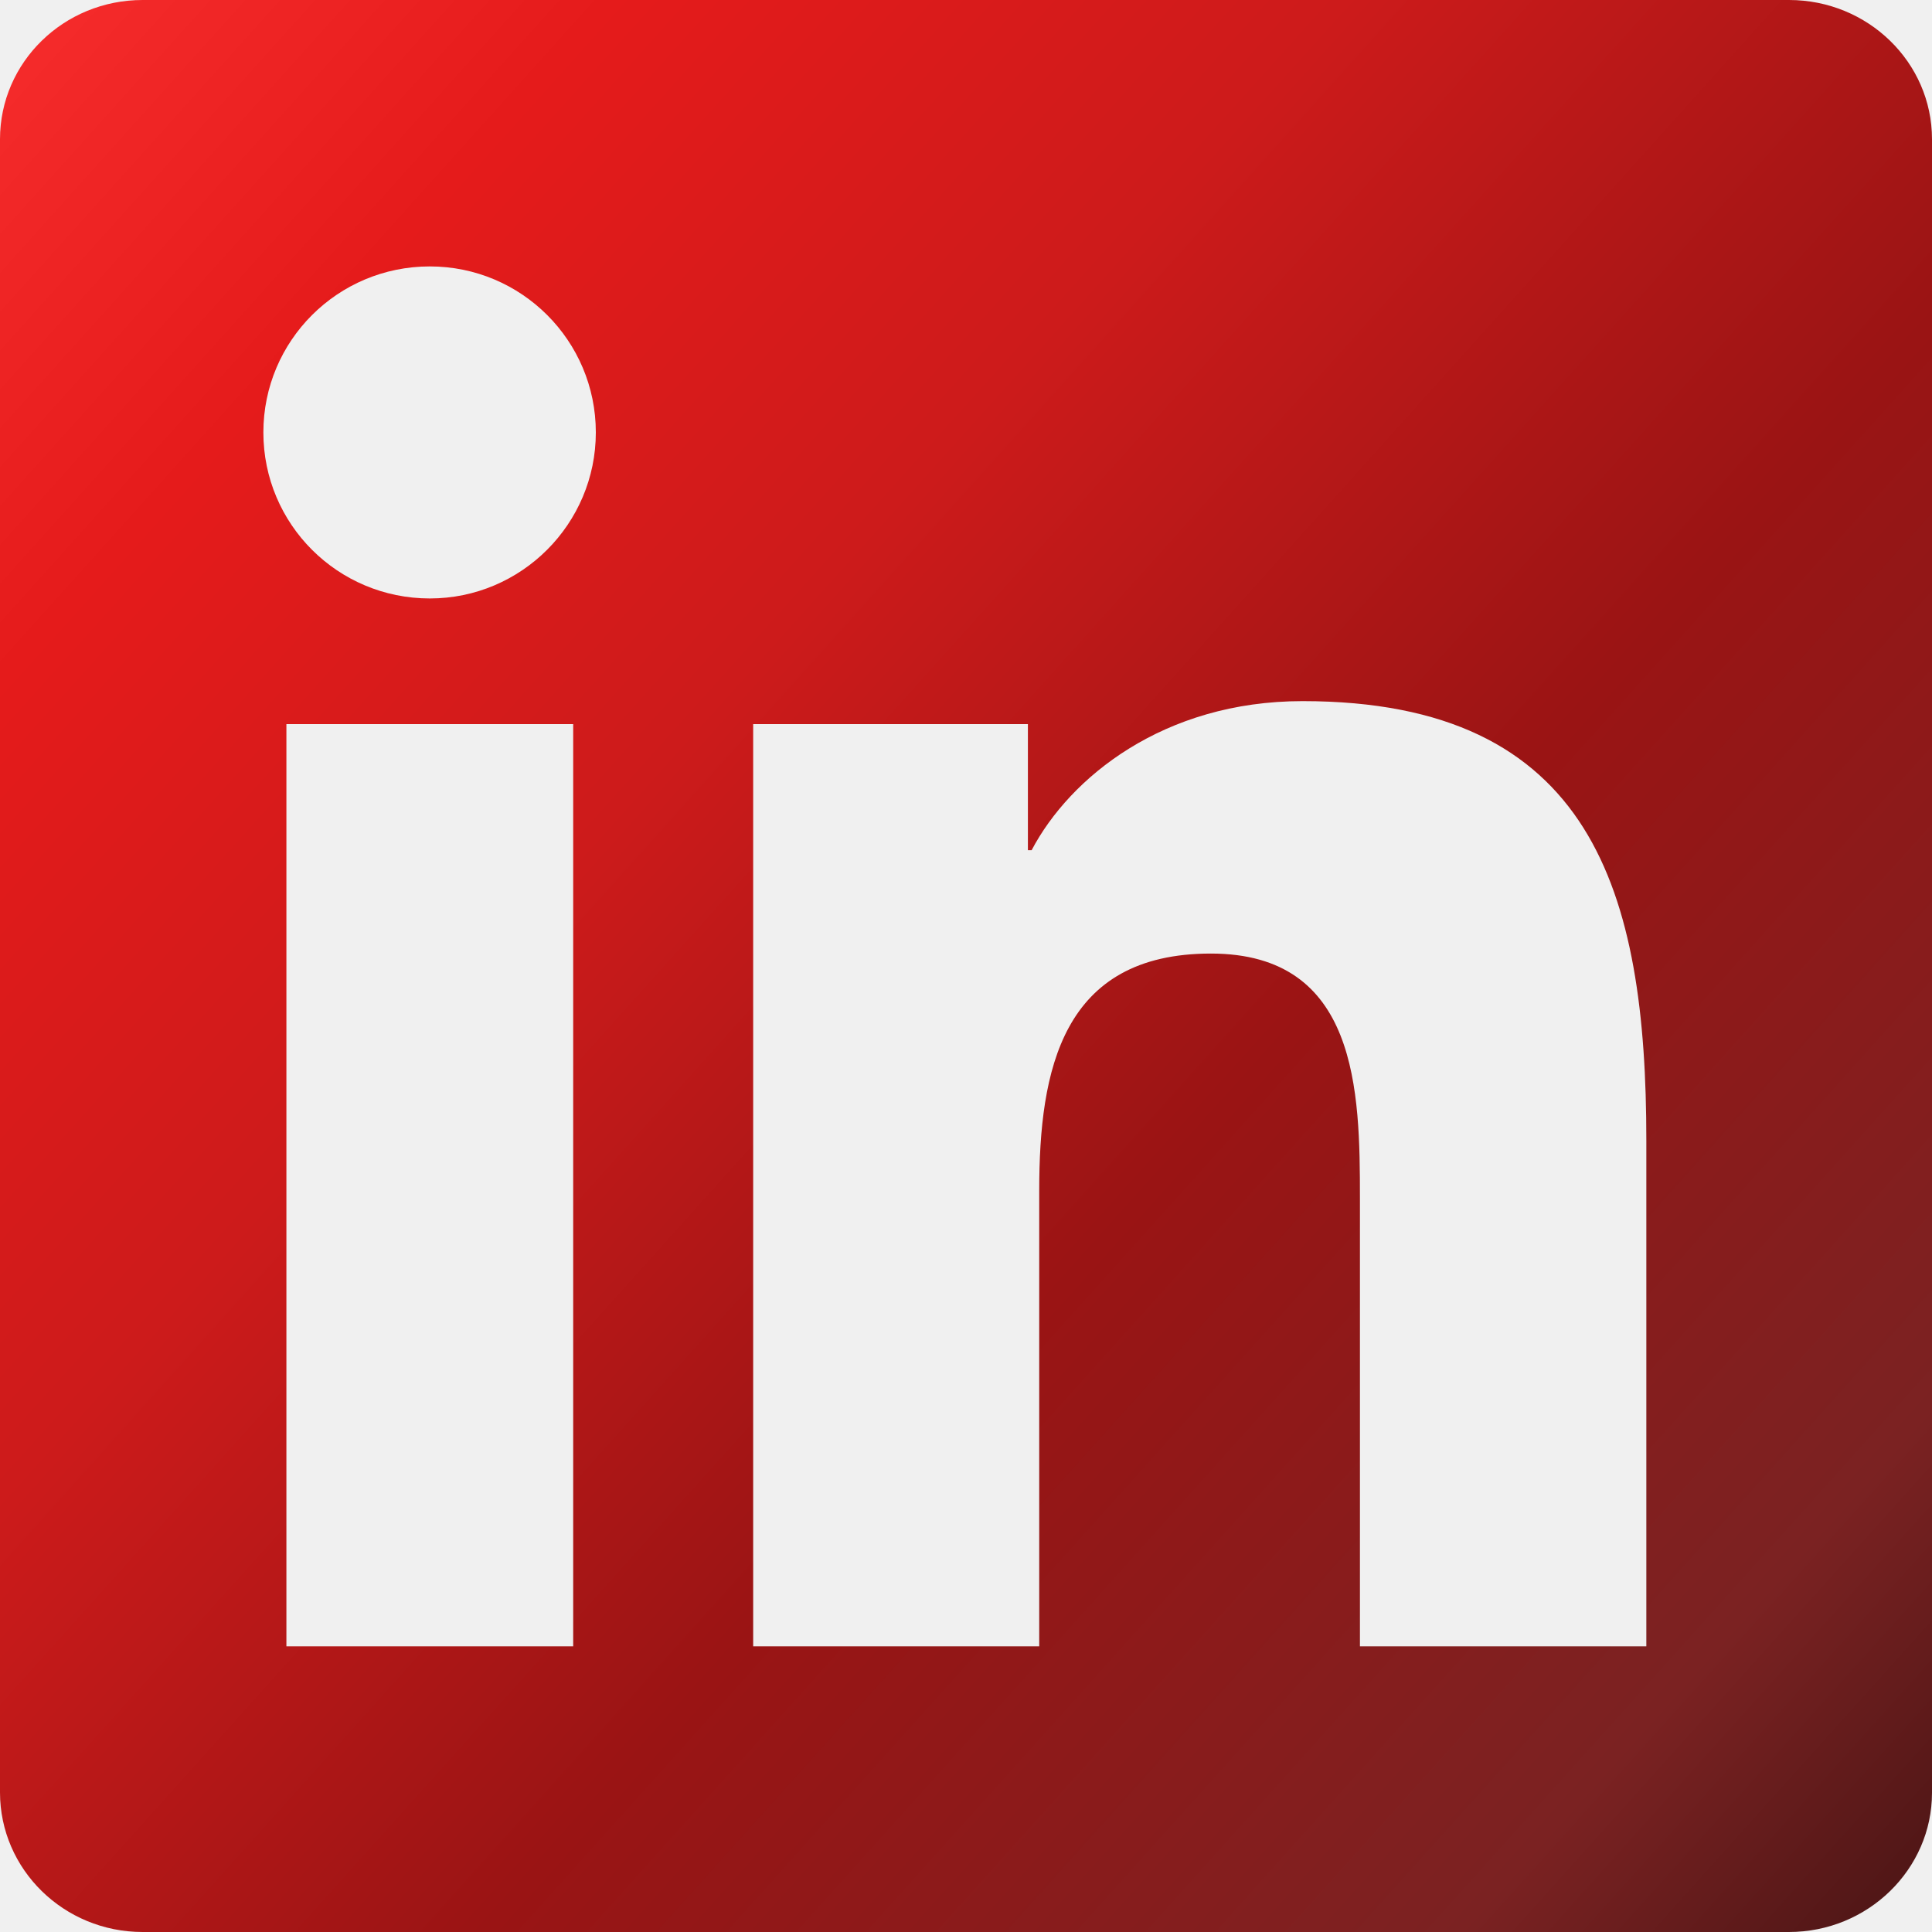
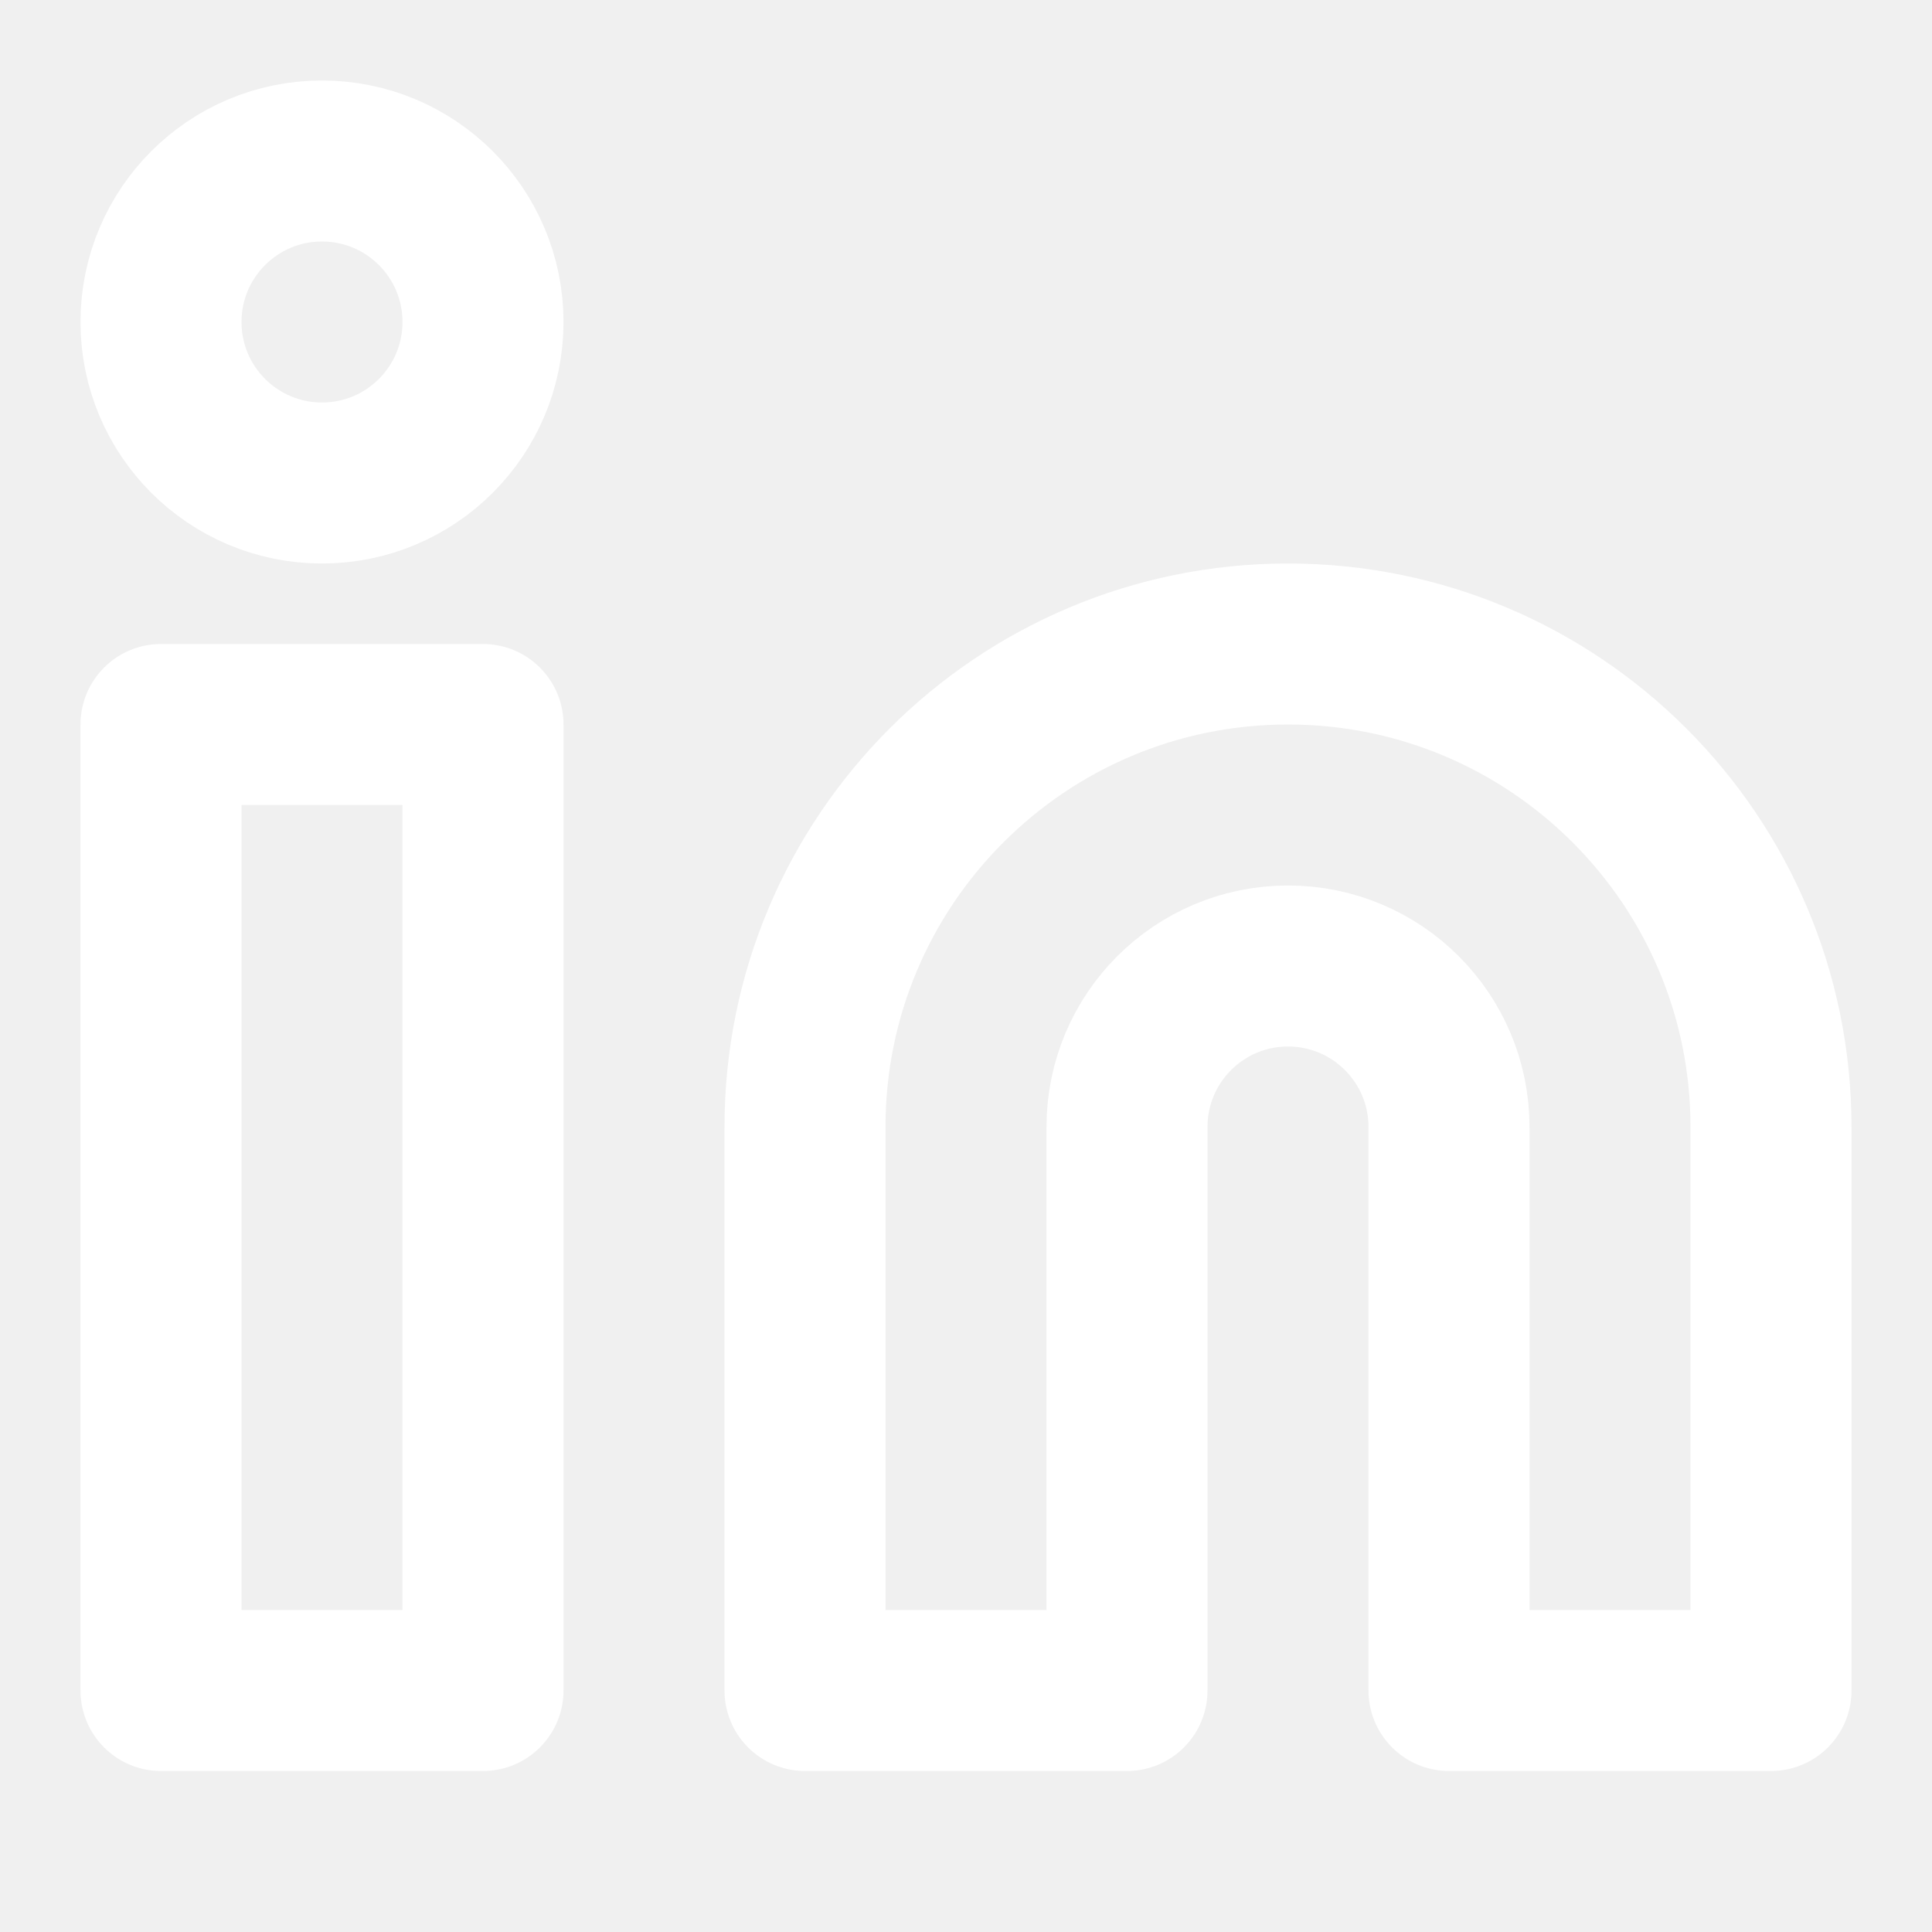
- <svg xmlns="http://www.w3.org/2000/svg" width="50" height="50" viewBox="0 0 50 50" fill="none">
-   <path d="M46.299 0H3.691C1.65 0 0 1.611 0 3.604V46.387C0 48.379 1.65 50 3.691 50H46.299C48.34 50 50 48.379 50 46.397V3.604C50 1.611 48.34 0 46.299 0ZM14.834 42.607H7.412V18.74H14.834V42.607ZM11.123 15.488C8.74 15.488 6.816 13.565 6.816 11.191C6.816 8.818 8.74 6.895 11.123 6.895C13.496 6.895 15.42 8.818 15.42 11.191C15.42 13.555 13.496 15.488 11.123 15.488ZM42.607 42.607H35.195V31.006C35.195 28.242 35.147 24.678 31.338 24.678C27.48 24.678 26.895 27.695 26.895 30.811V42.607H19.492V18.74H26.602V22.002H26.699C27.686 20.127 30.107 18.145 33.711 18.145C41.221 18.145 42.607 23.086 42.607 29.512V42.607Z" fill="url(#paint0_linear_2_176)" />
-   <defs>
-     <linearGradient id="paint0_linear_2_176" x1="6.28404e-08" y1="2.527" x2="50" y2="47.472" gradientUnits="userSpaceOnUse">
-       <stop stop-color="#F42A2A" />
-       <stop offset="0.15" stop-color="#E51B1B" />
-       <stop offset="0.36" stop-color="#CD1B1B" />
-       <stop offset="0.61" stop-color="#9A1414" />
-       <stop offset="0.89" stop-color="#7B2222" />
-       <stop offset="1" stop-color="#521717" />
-     </linearGradient>
-   </defs>
+ <svg xmlns="http://www.w3.org/2000/svg" width="24" height="24" viewBox="0 0 24 24" fill="none" stroke="#fff" stroke-width="2" stroke-linecap="round" stroke-linejoin="round" class="feather feather-linkedin">
+   <path d="M16 8a6 6 0 0 1 6 6v7h-4v-7a2 2 0 0 0-2-2 2 2 0 0 0-2 2v7h-4v-7a6 6 0 0 1 6-6z" />
+   <rect x="2" y="9" width="4" height="12" />
+   <circle cx="4" cy="4" r="2" />
</svg>
